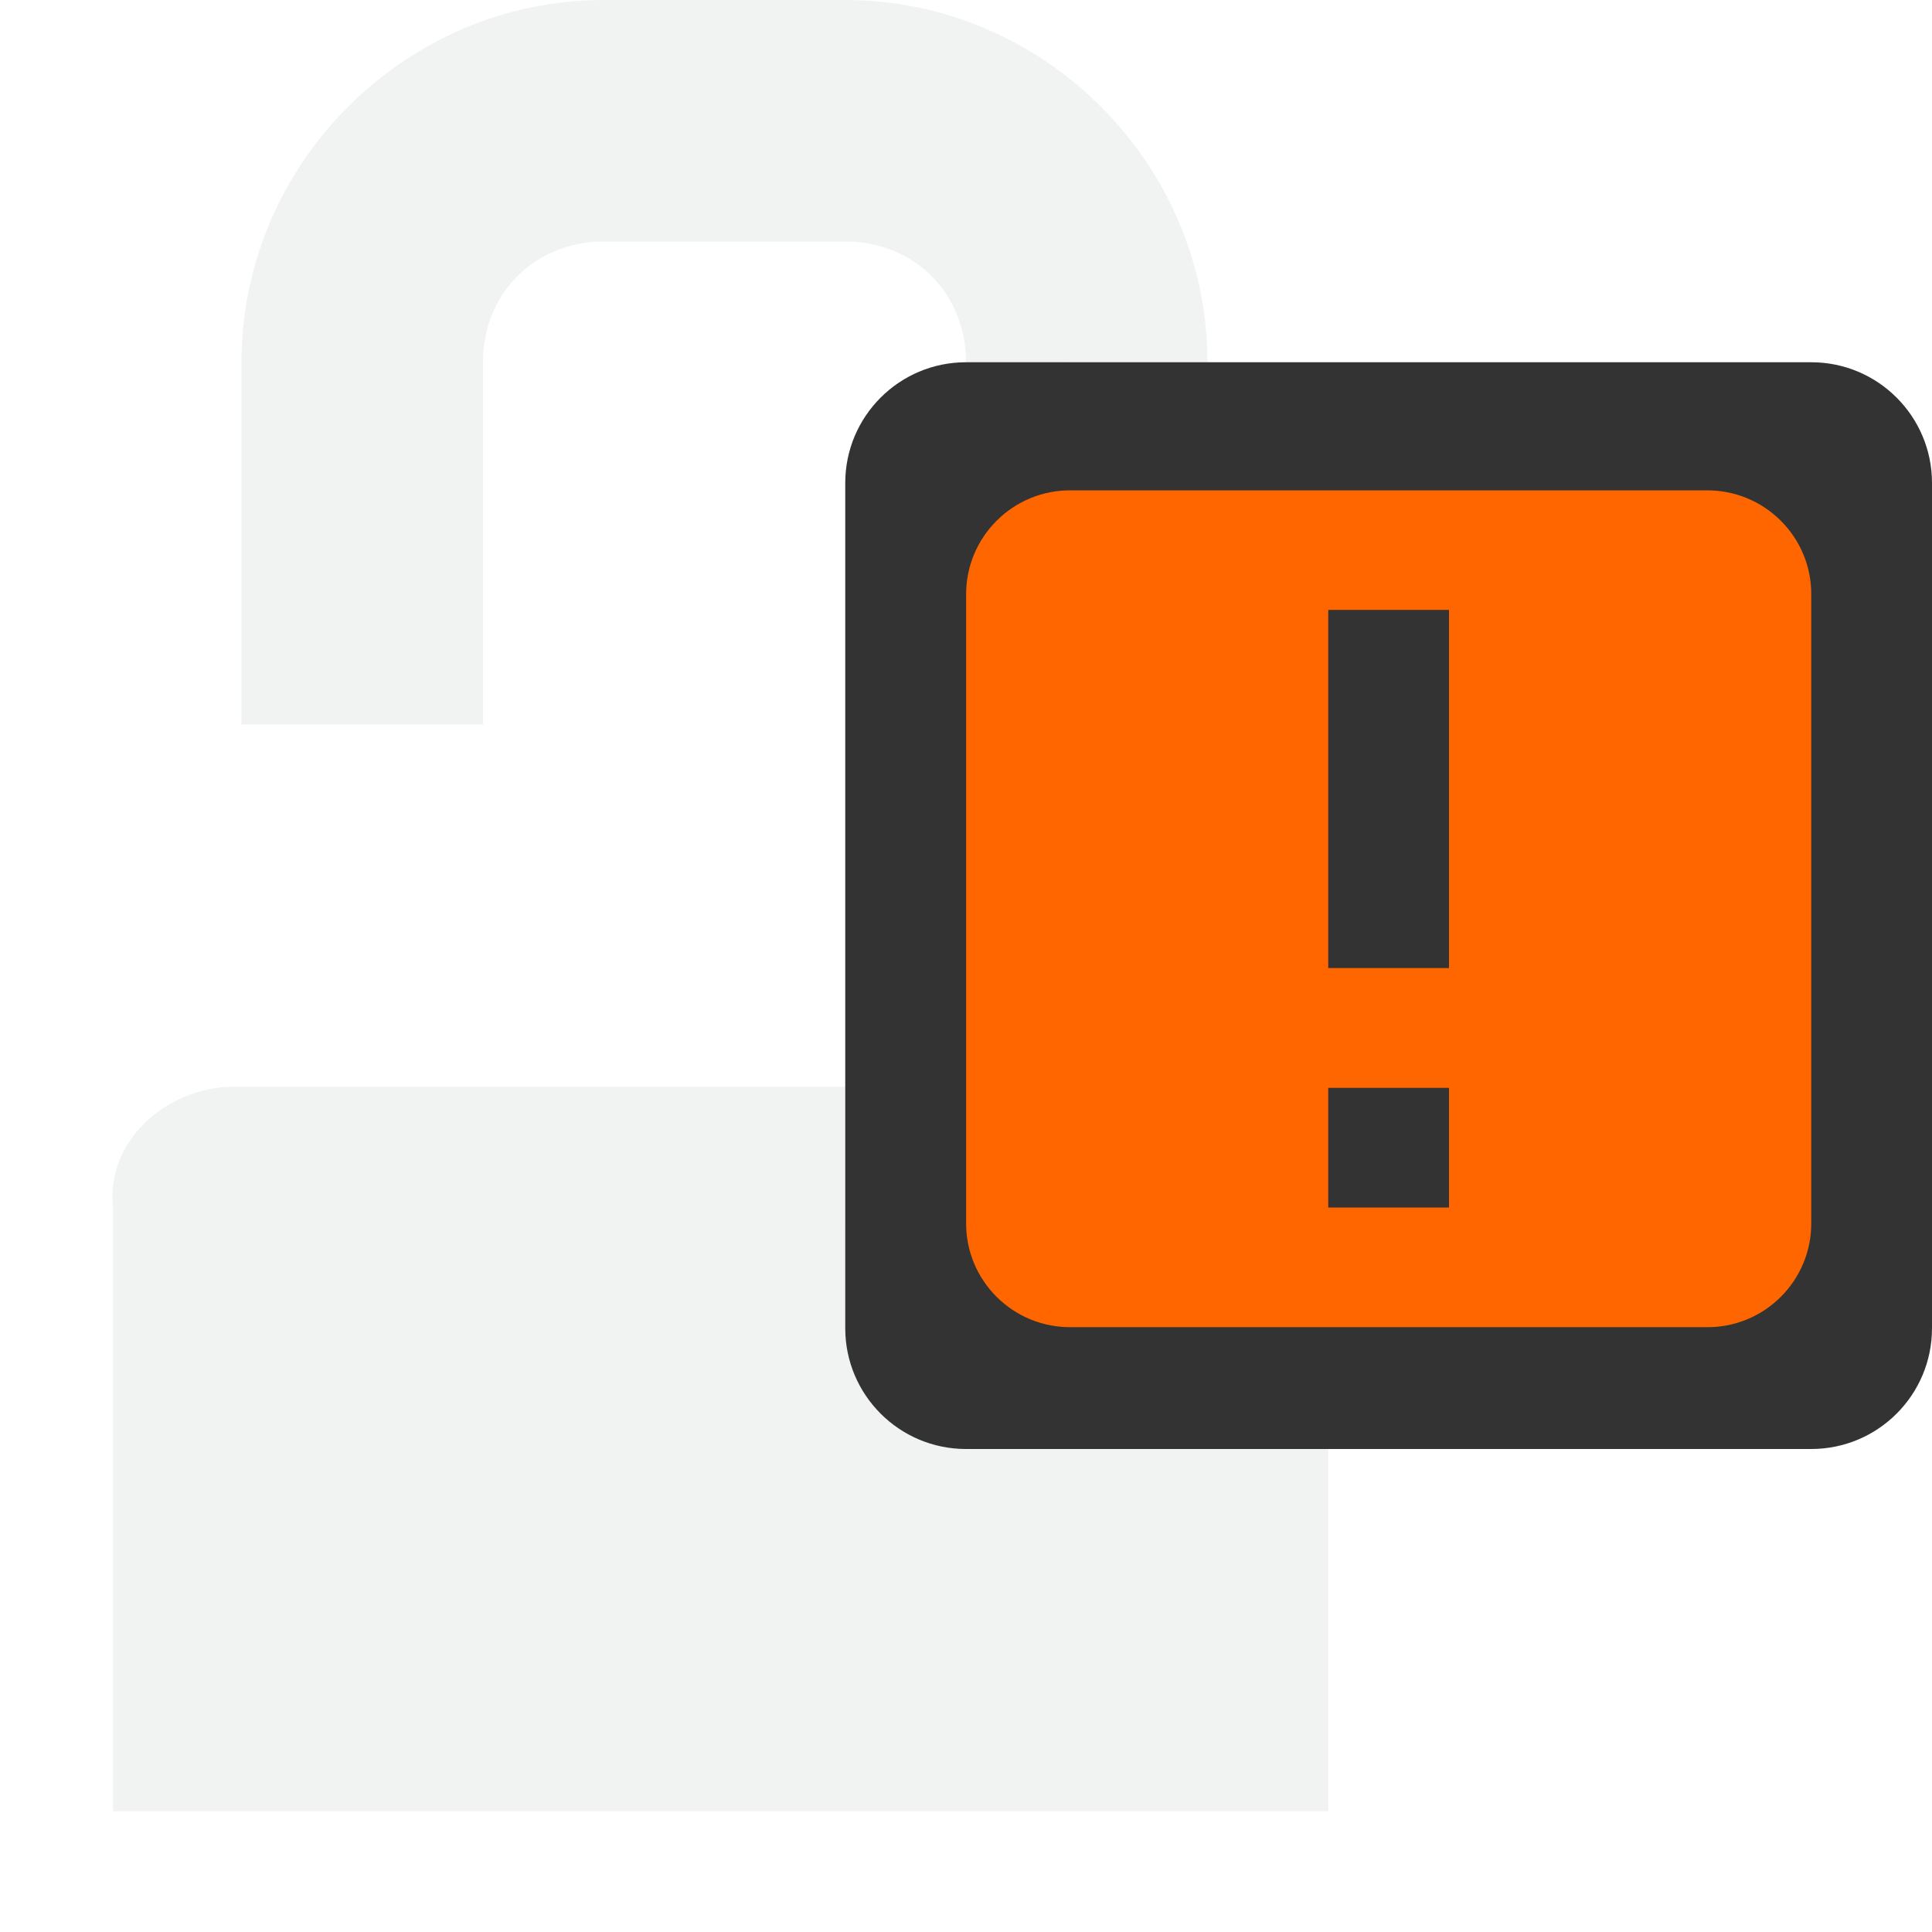
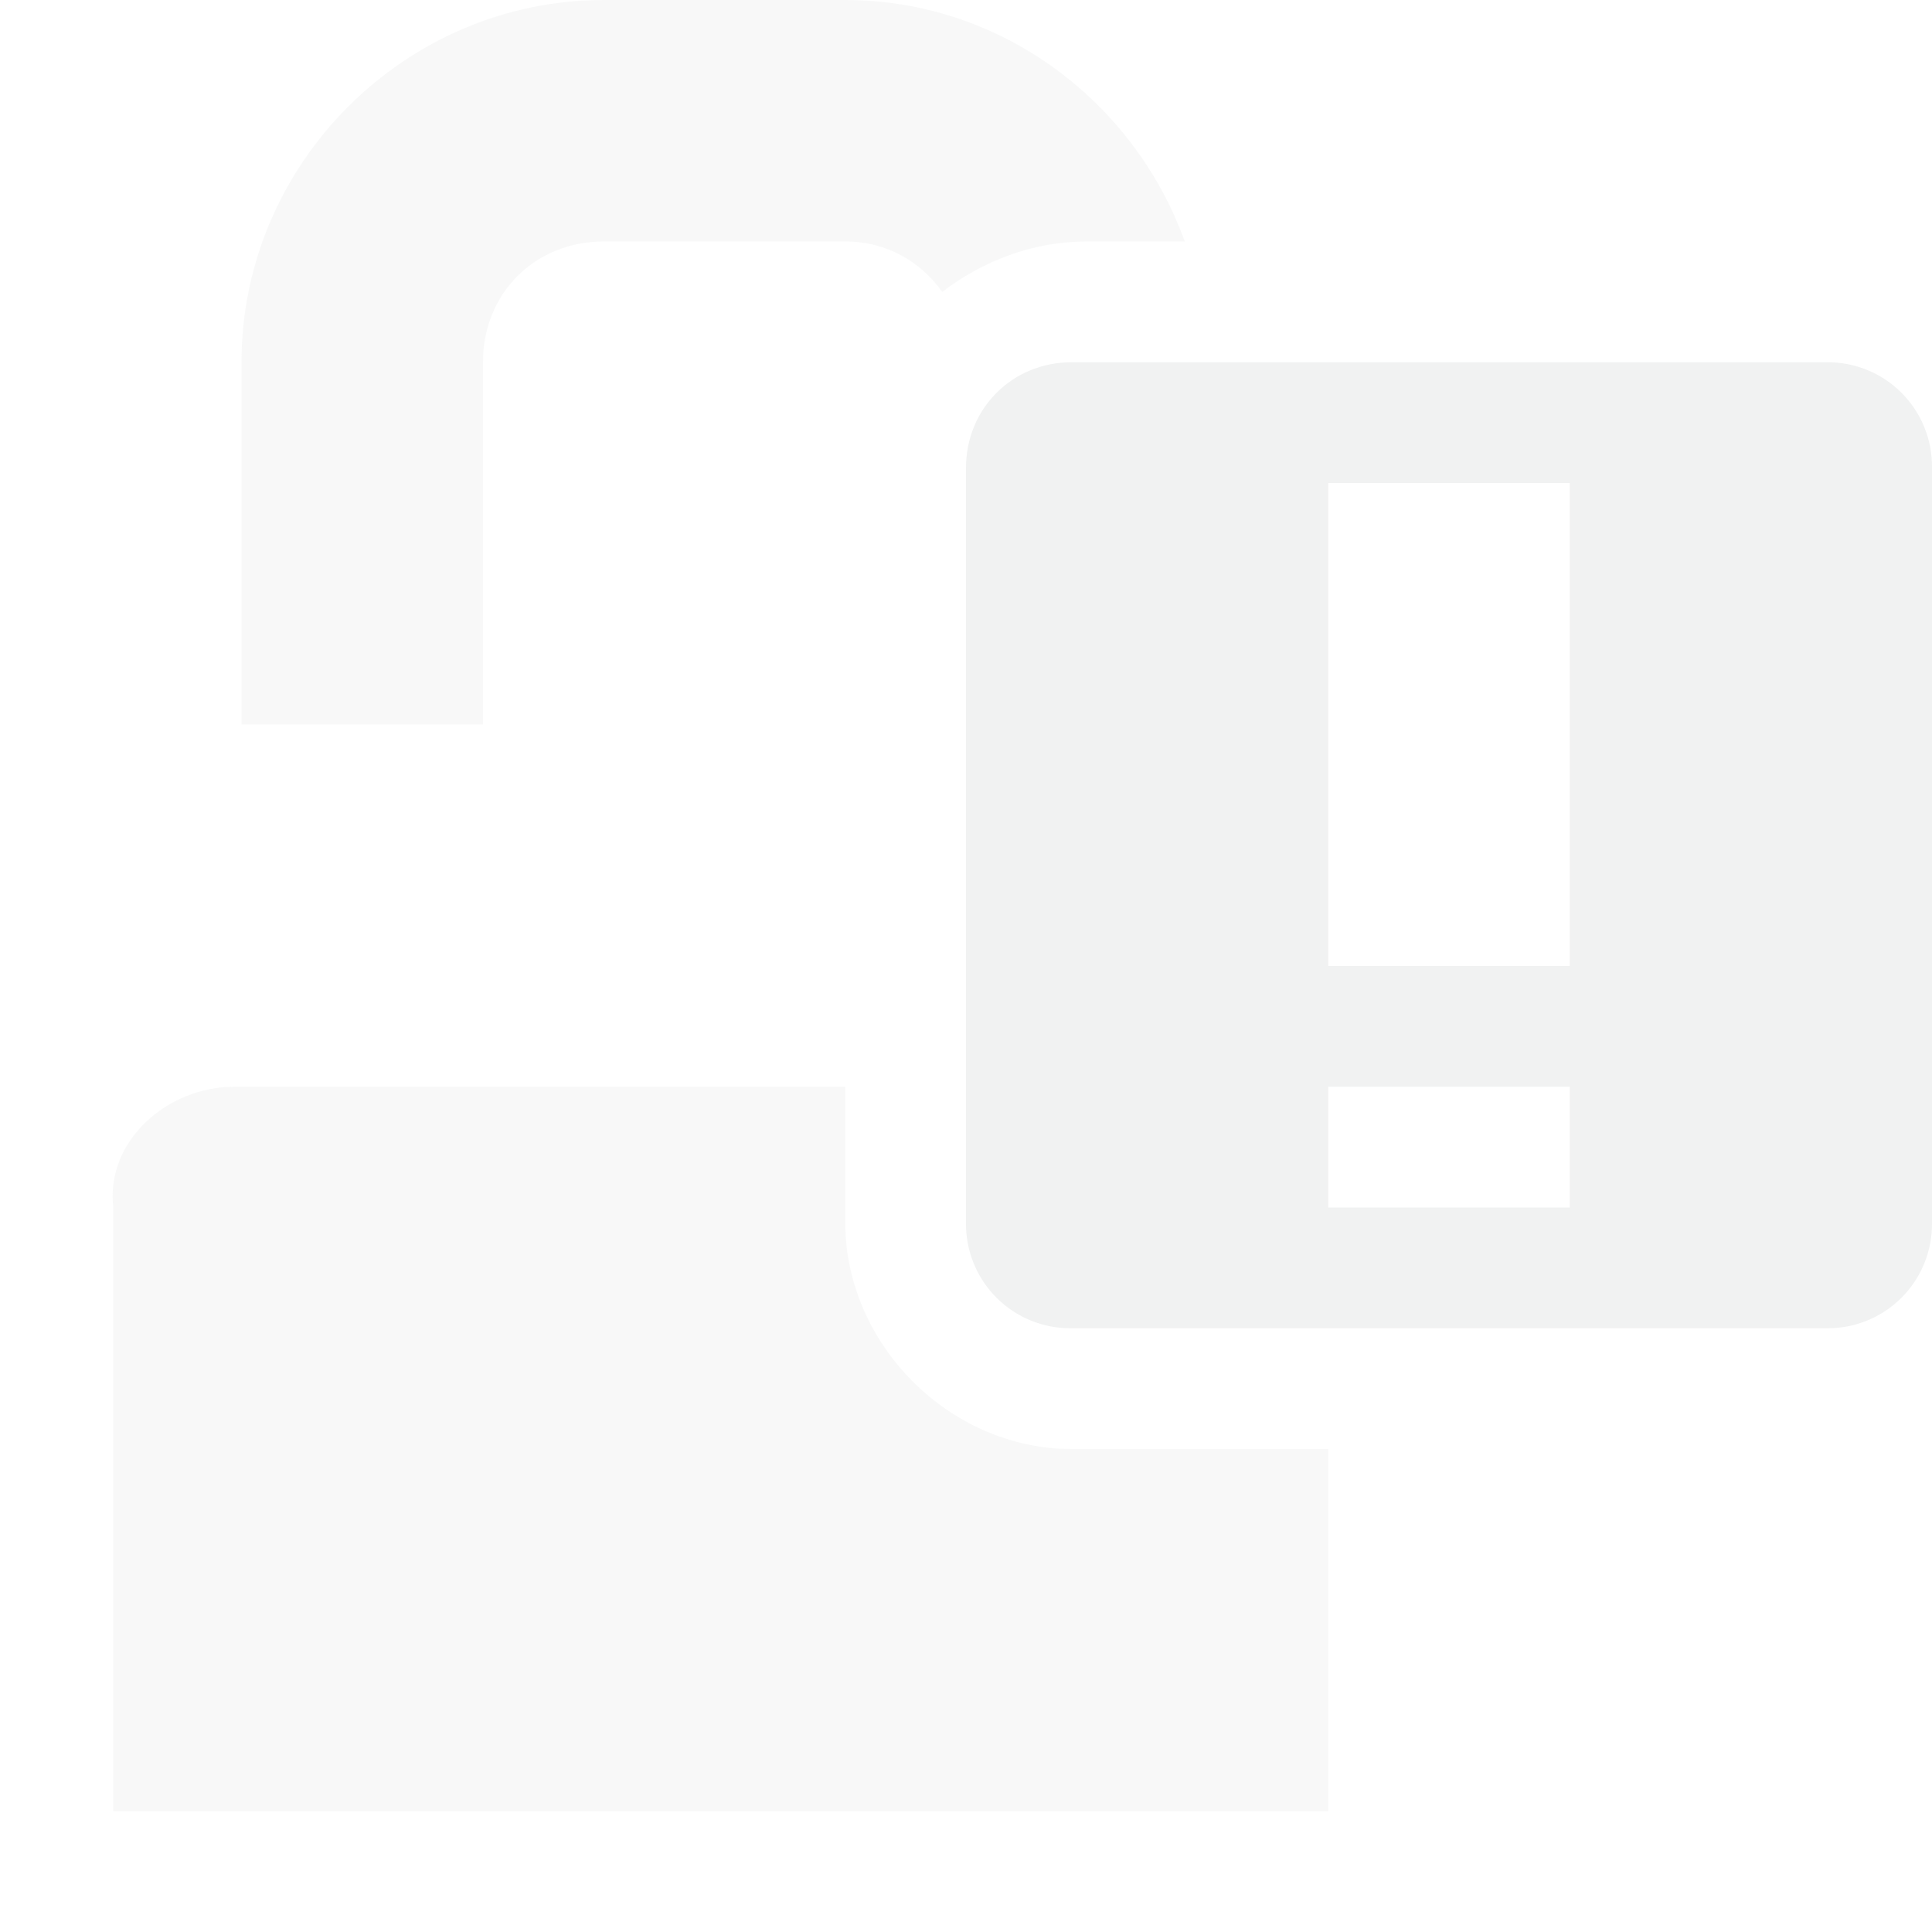
<svg xmlns="http://www.w3.org/2000/svg" version="1.1" viewBox="0 0 16 16" width="32" height="32">
-   <path style="color:#f1f2f2" d="m5 0c-1.645 0-3 1.355-3 3v3h2v-3c0-0.571 0.429-1 1-1h2c0.571 0 1 0.429 1 1v0.25c0.267-0.15 0.557-0.25 0.875-0.25h1.125c0-1.645-1.355-3-3-3zm-3.063 9c-0.554 0-1.064 0.45-1 1v5h10.063v-3h-2.125c-1.01 0-1.875-0.866-1.875-1.876v-1.124z" overflow="visible" fill="#f1f2f2" />
-   <rect ry="1" height="9" width="9" y="3" x="7" fill="#333" />
-   <path style="color:#f1f2f2" d="m8.876 4.061c-0.483-0.008-0.878 0.383-0.875 0.866v5.196c-0.005 0.484 0.391 0.876 0.875 0.868h5.249c0.484 0.009 0.88-0.384 0.875-0.868v-5.194c0.005-0.484-0.391-0.876-0.875-0.868zm2.124 0.99h1v2.966h-1zm0 3.958h1v0.991h-1z" class="warning" overflow="visible" fill="#f60" />
+   <path opacity=".5" style="color:#f1f2f2" fill="#f1f2f2" d="m5 0c-1.645 0-3 1.355-3 3v3h2v-3c0-0.571 0.429-1 1-1h2c0.345 0 0.625 0.168 0.803 0.418 0.337-0.257 0.749-0.418 1.197-0.418h0.812c-0.417-1.157-1.519-2-2.812-2h-2zm-3.062 9c-0.554 0-1.064 0.45-1 1v5h10.062v-3h-2-0.125c-1.01 0-1.875-0.867-1.875-1.877v-0.123-1h-5.062z" />
+   <path d="m8.875 11a0.863 0.863 0 0 1 -0.875 -0.875v-6.25c0-0.492 0.383-0.875 0.875-0.875h6.25a0.863 0.863 0 0 1 0.875 0.875v6.25a0.863 0.863 0 0 1 -0.875 0.875zm2.125-1h2v-1h-2zm0-2h2v-4h-2z" fill="#f1f2f2" />
</svg>
